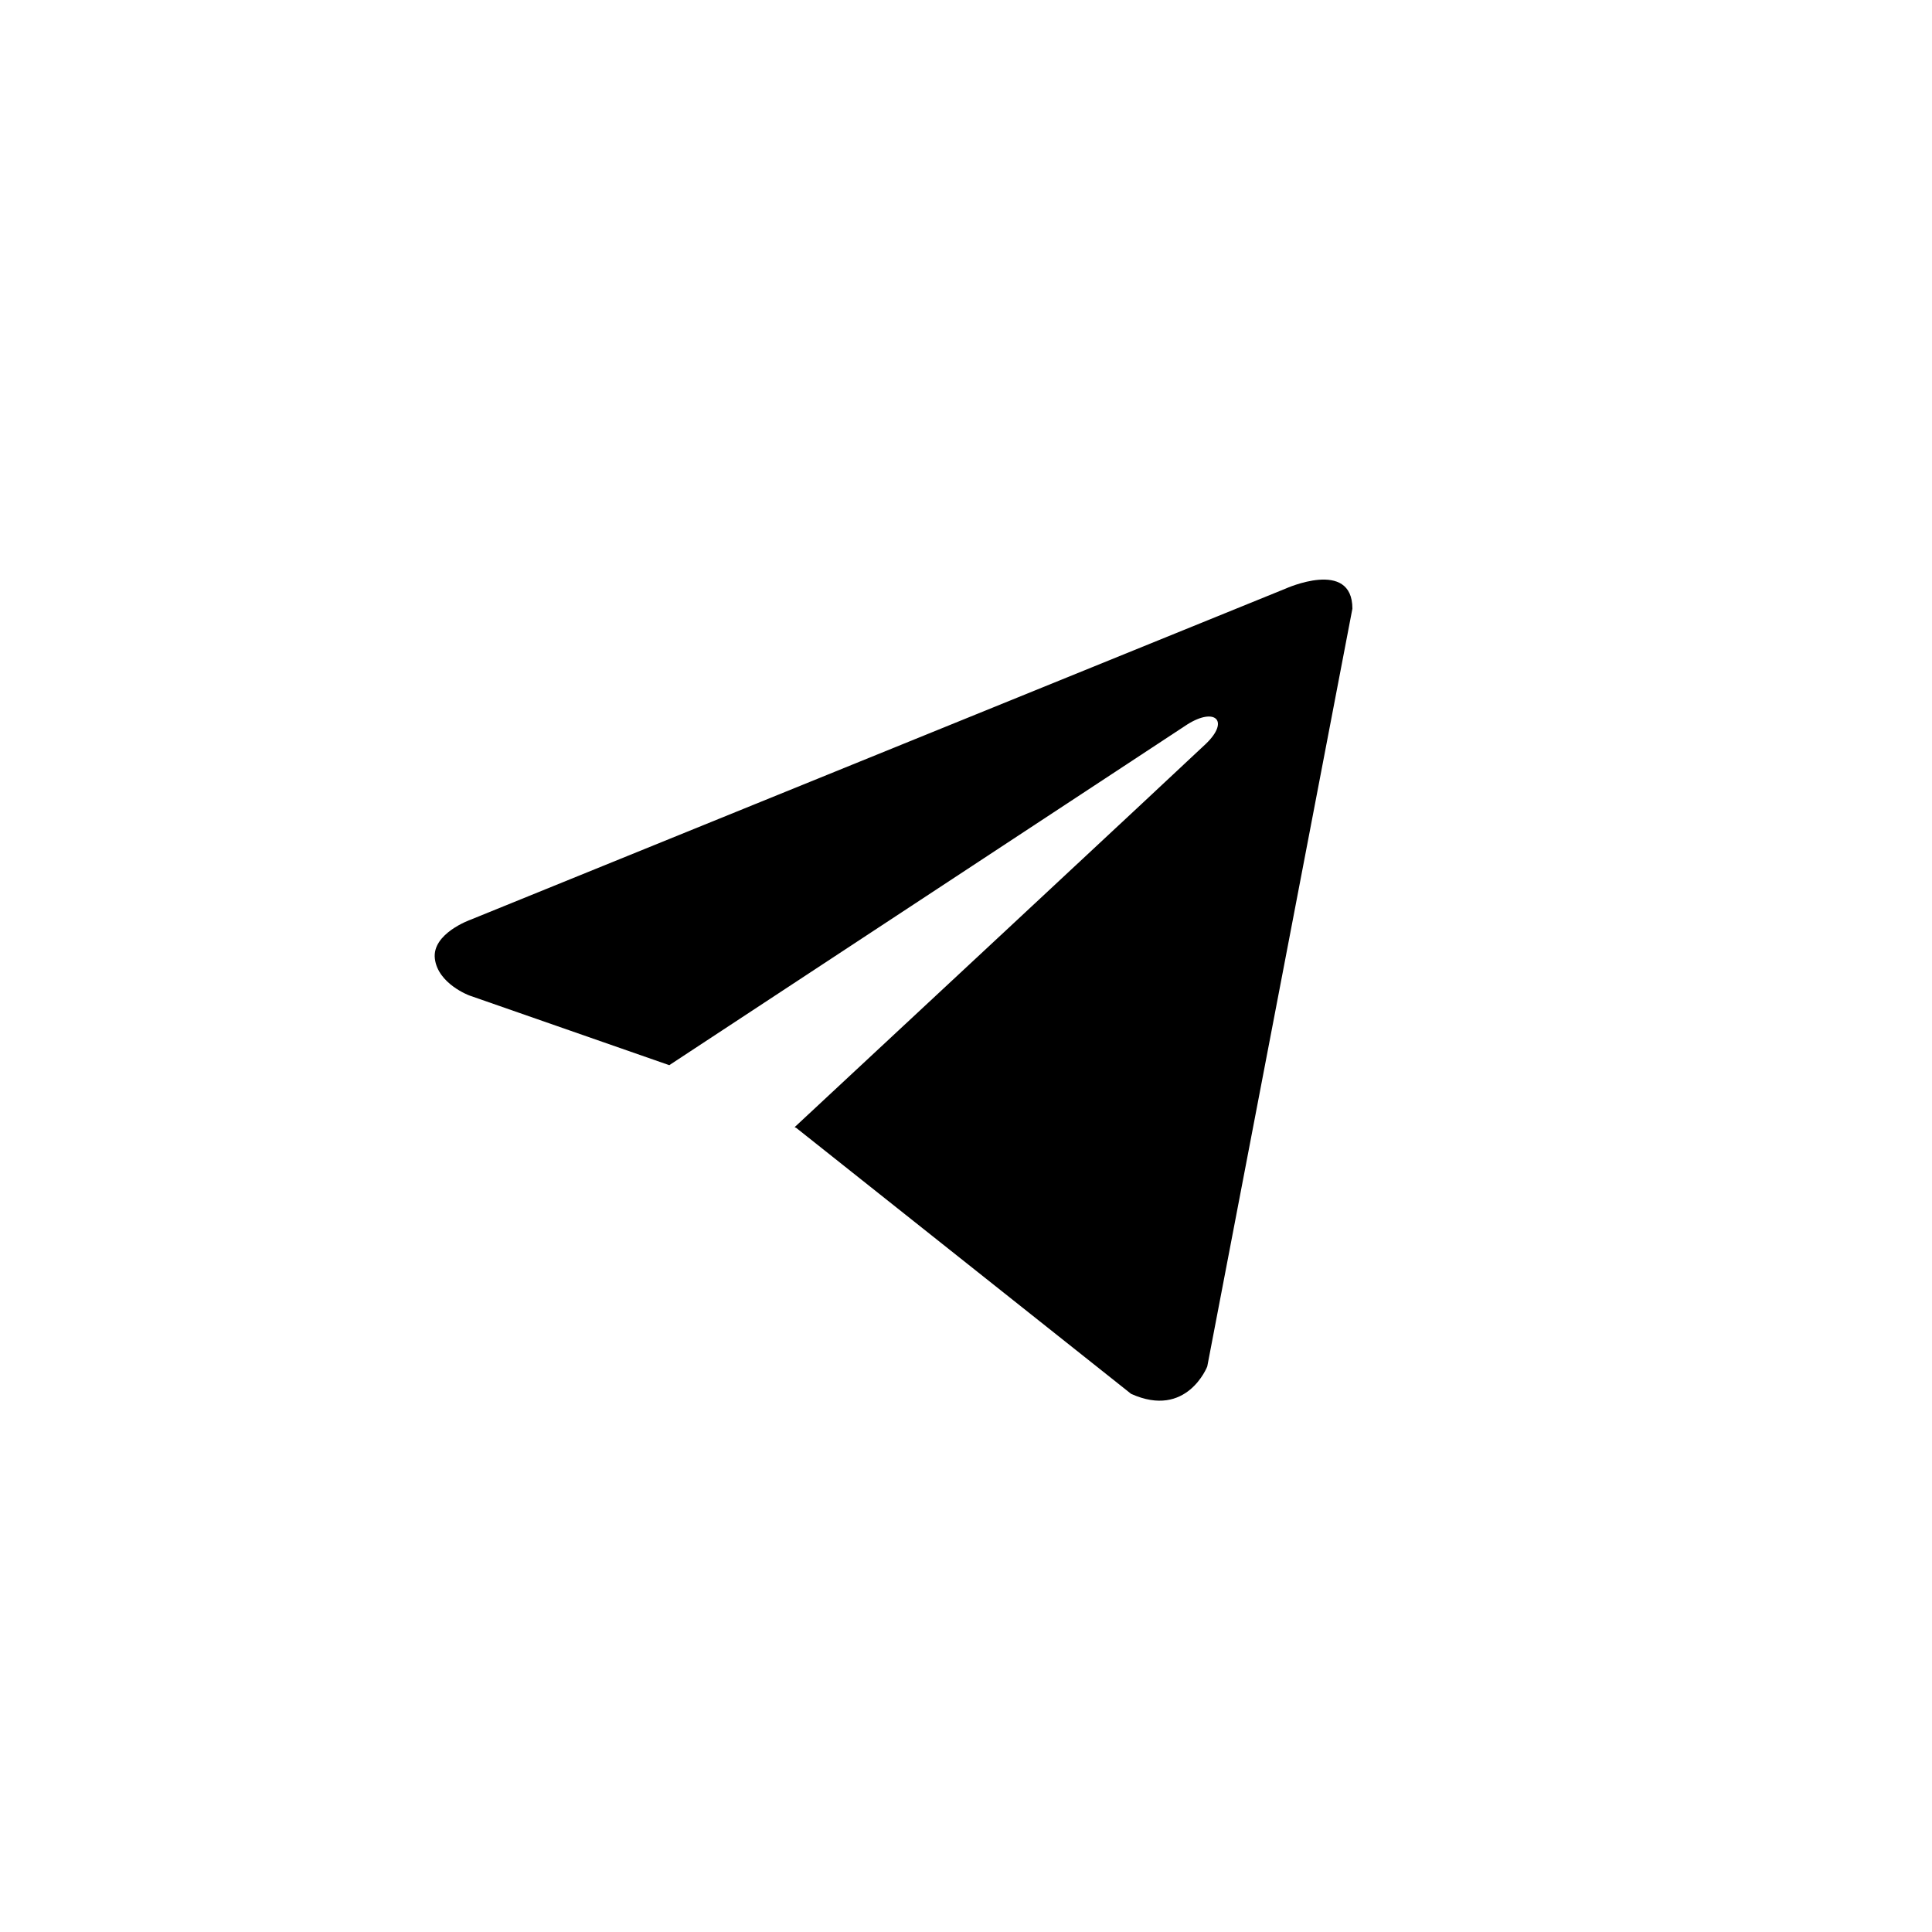
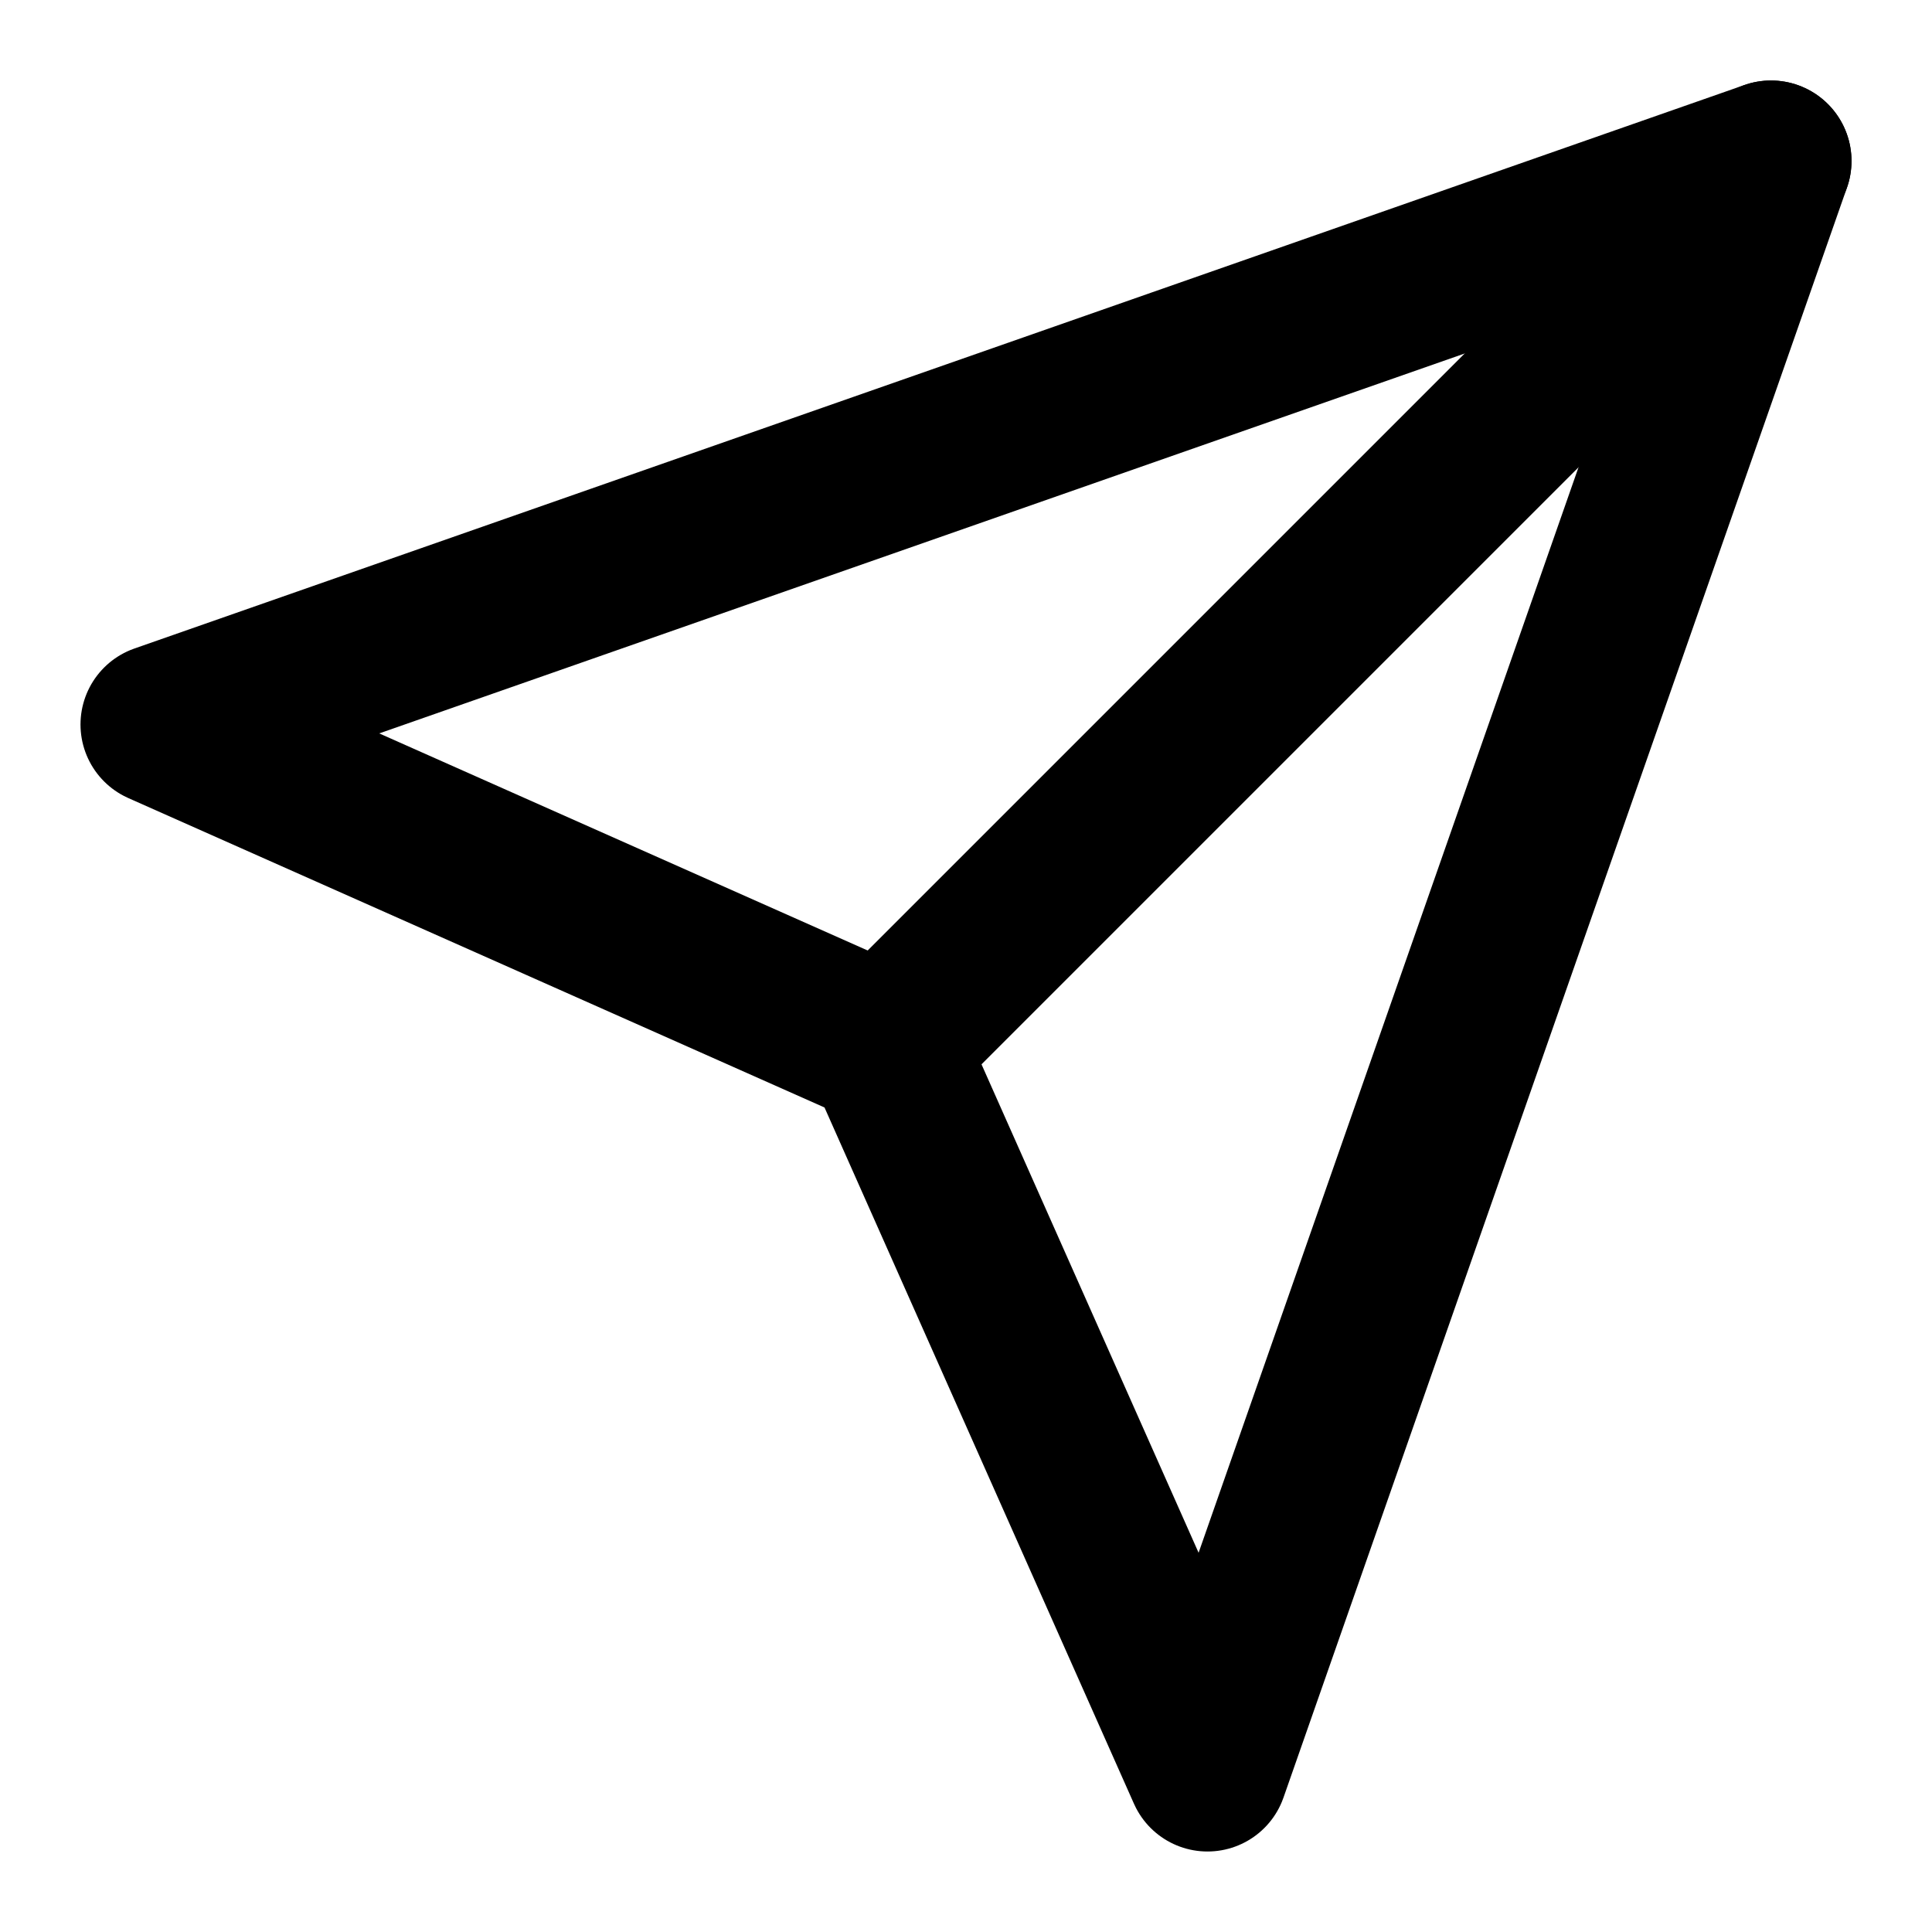
<svg xmlns="http://www.w3.org/2000/svg" width="24" height="24" viewBox="0 0 24 24" fill="none">
-   <path d="M16.8 7.561L14.997 16.975C14.997 16.975 14.744 17.628 14.051 17.315L9.891 14.011L9.871 14.002C10.433 13.479 14.791 9.422 14.982 9.238C15.277 8.953 15.094 8.783 14.751 8.998L8.314 13.232L5.83 12.366C5.83 12.366 5.44 12.222 5.402 11.909C5.364 11.596 5.843 11.426 5.843 11.426L15.968 7.313C15.968 7.313 16.8 6.935 16.8 7.561Z" fill="currentColor" />
+   <path d="M22 2L11 13" stroke="currentColor" stroke-width="2" stroke-linecap="round" stroke-linejoin="round" />
+   <path d="M22 2L15 22L11 13L2 9L22 2Z" stroke="currentColor" stroke-width="2" stroke-linecap="round" stroke-linejoin="round" />
</svg>
